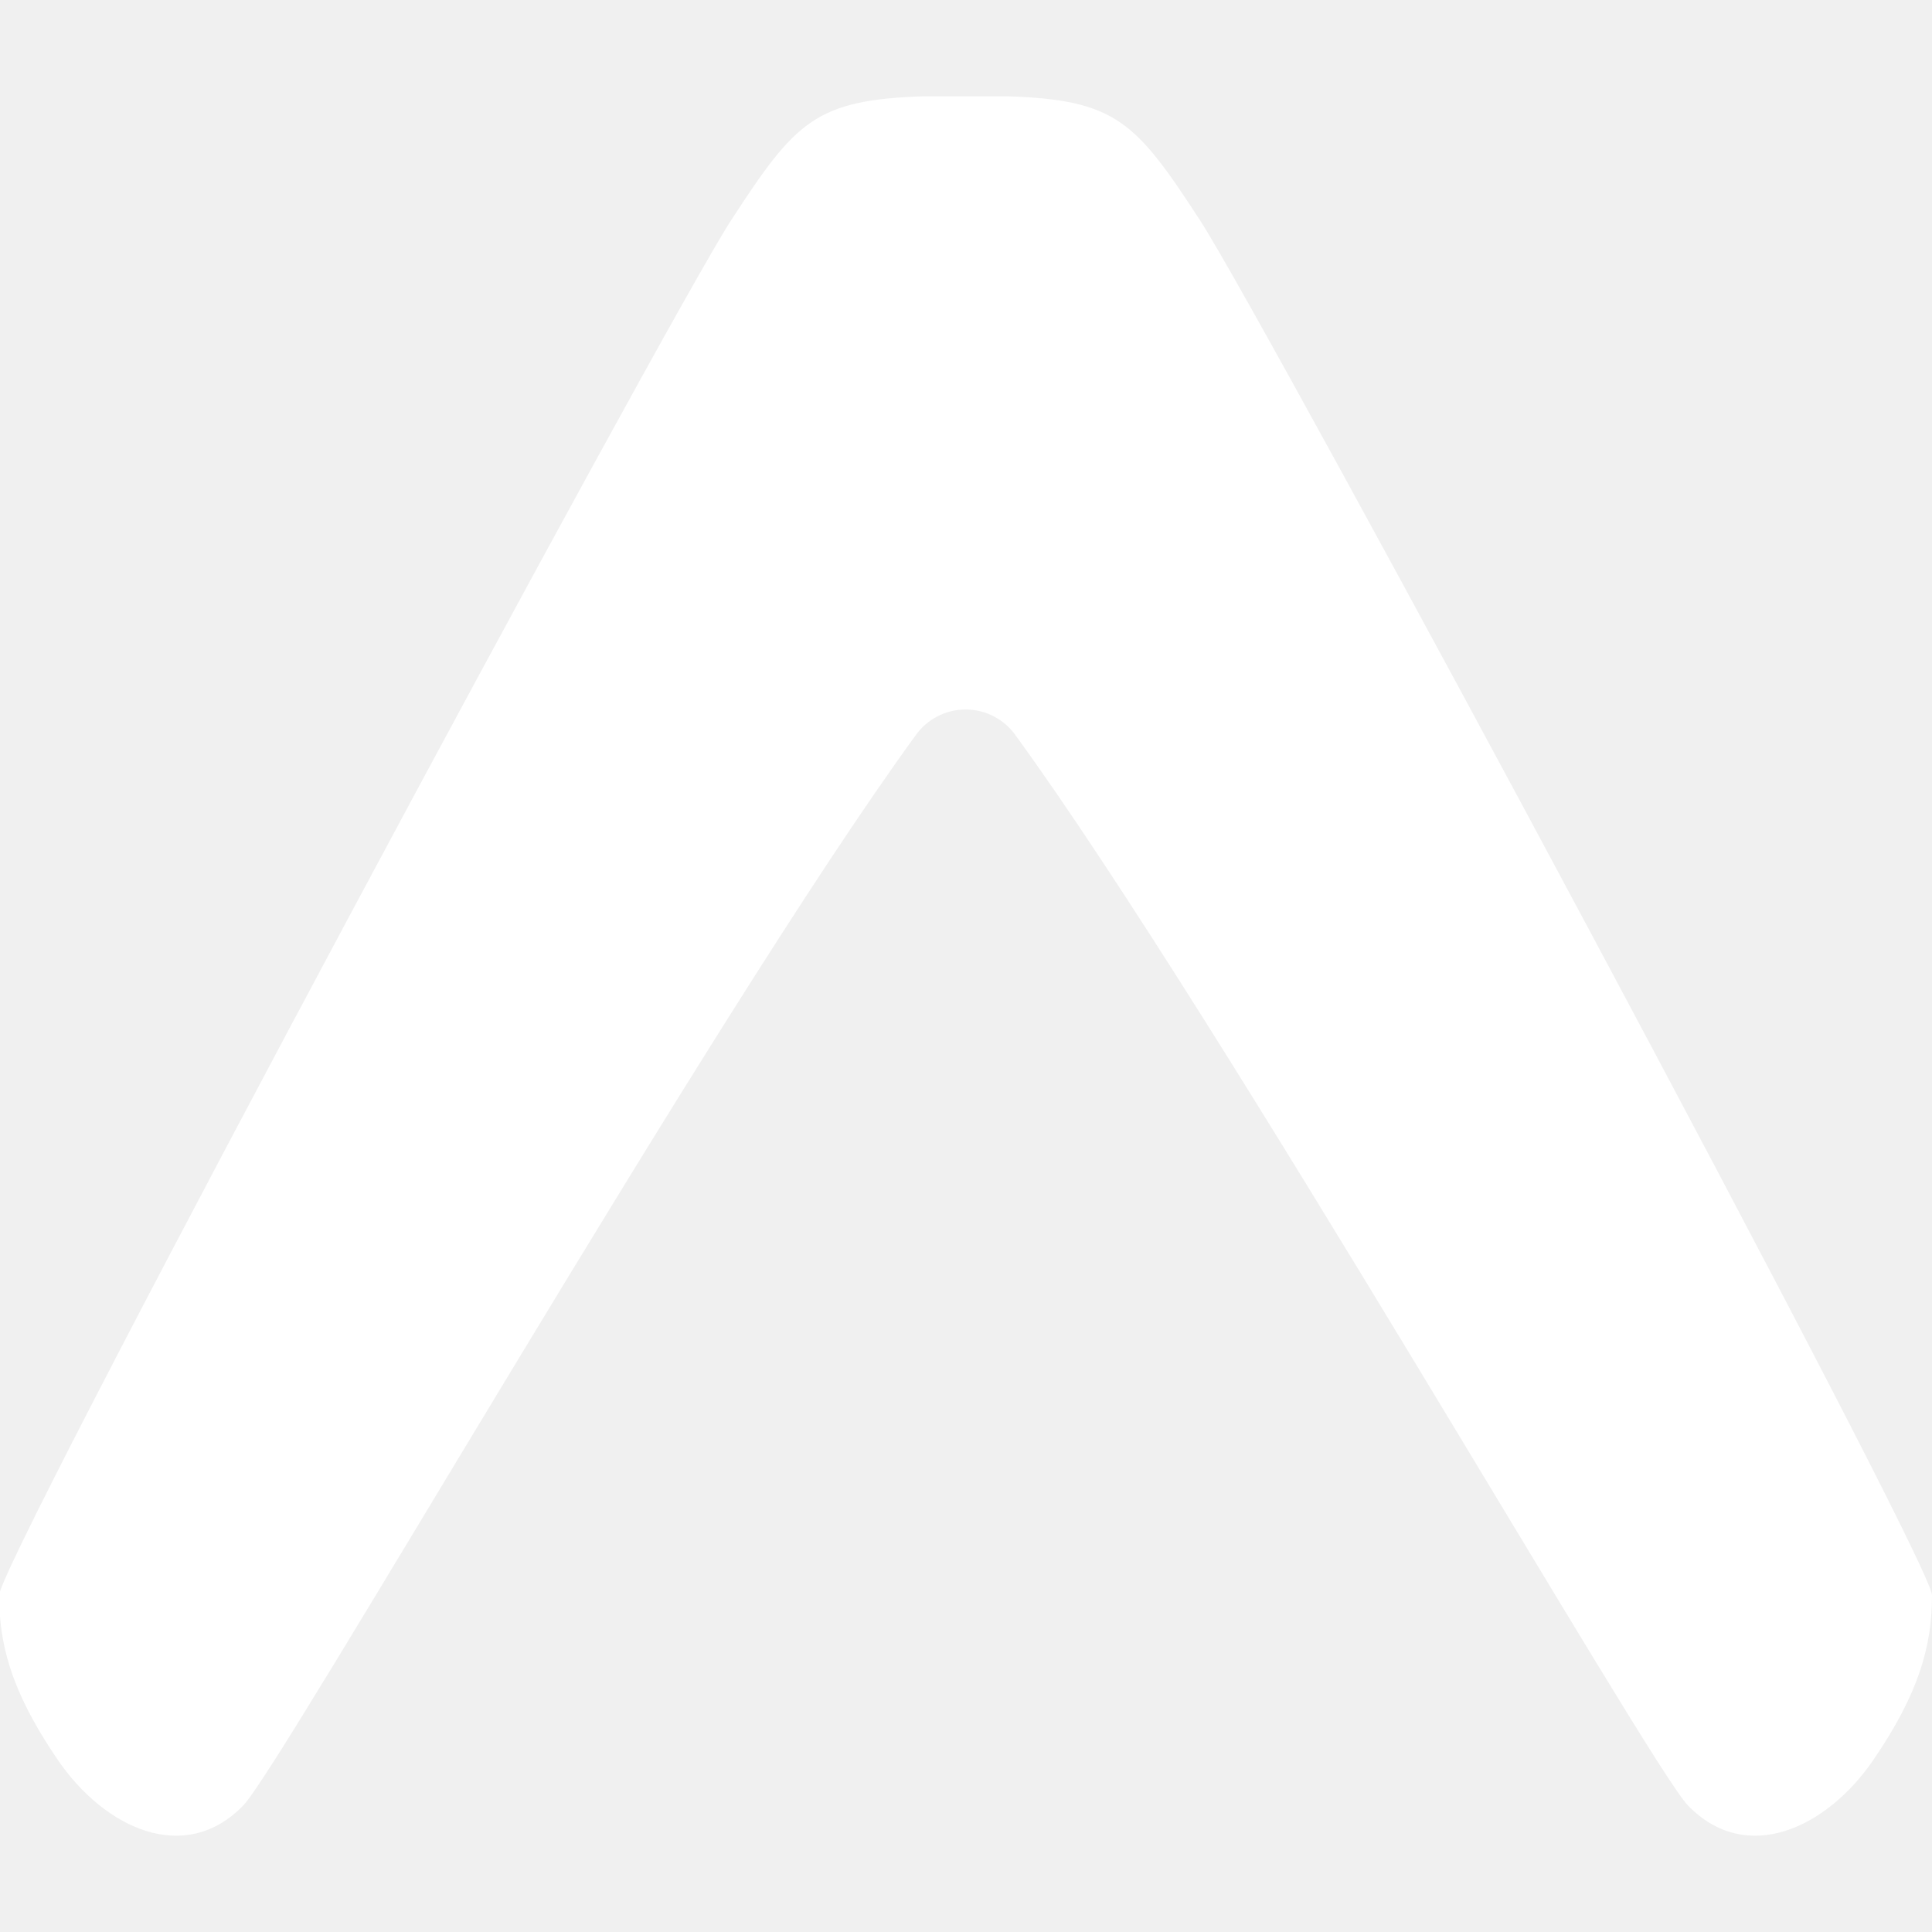
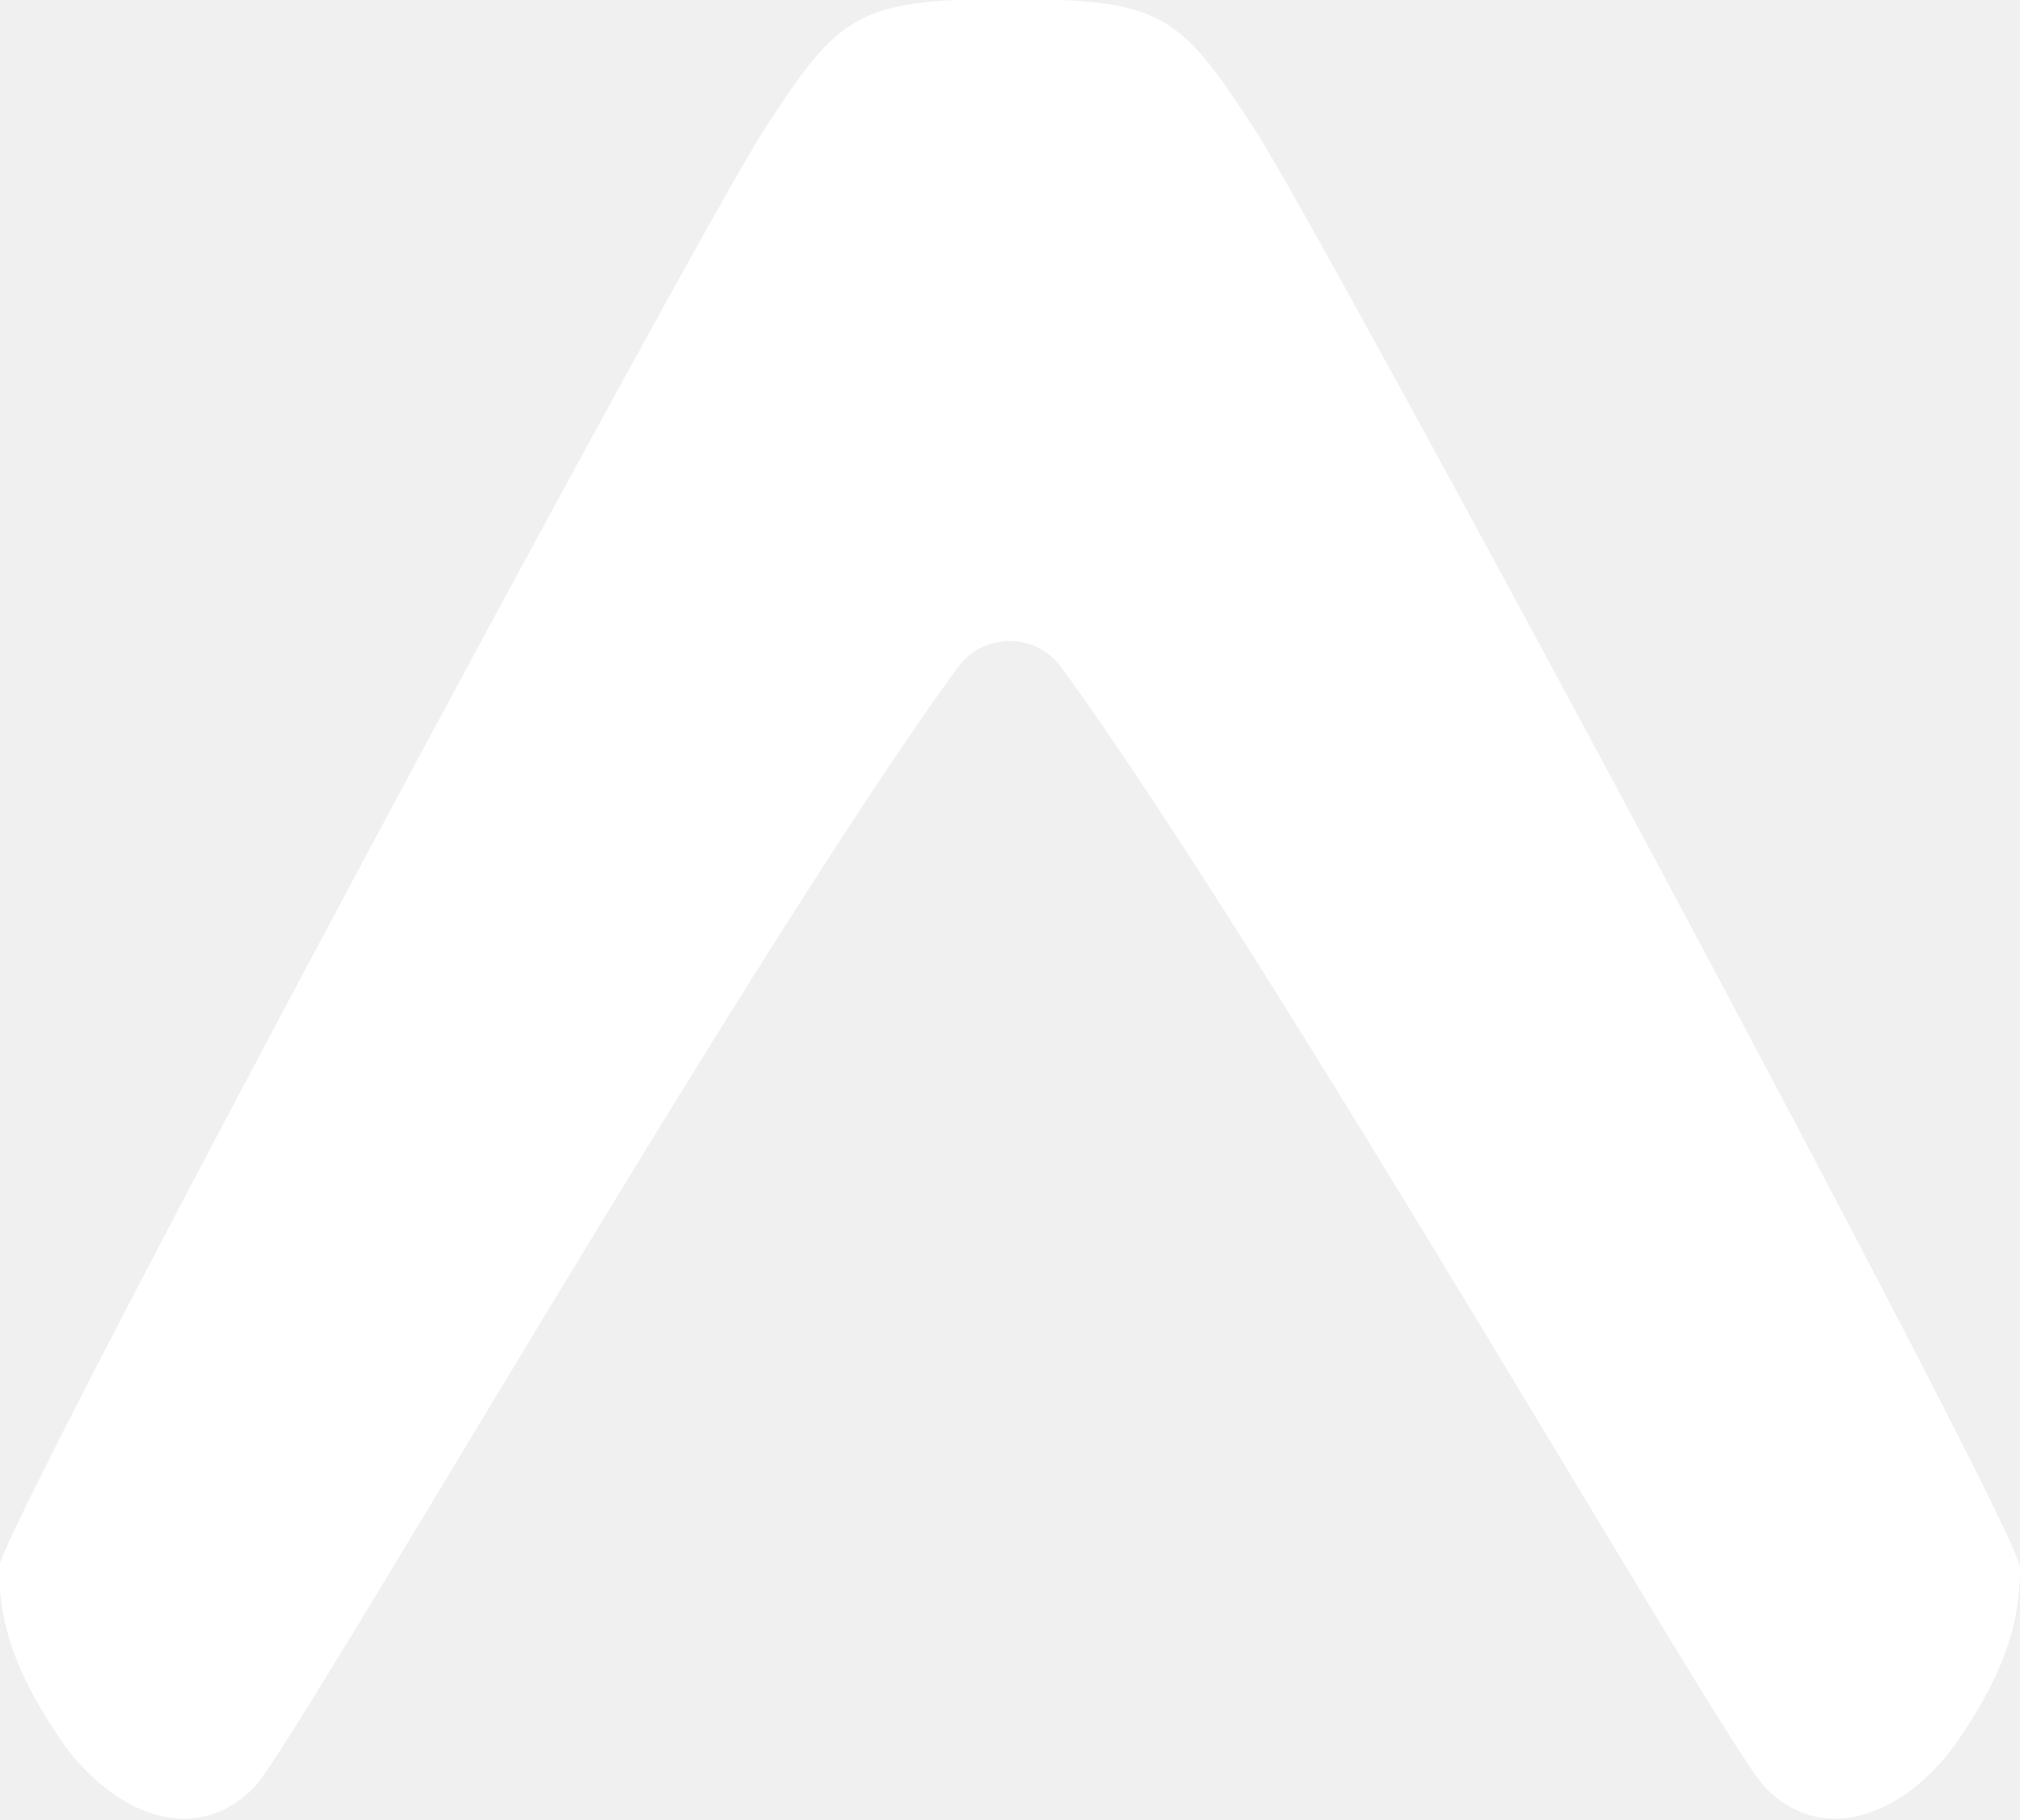
- <svg xmlns="http://www.w3.org/2000/svg" role="img" viewBox="0 0 24 24">
+ <svg xmlns="http://www.w3.org/2000/svg" role="img" viewBox="0.00 1.20 24.00 21.61">
  <path fill="#ffffff" d="M0 20.084c.043.53.23 1.063.718 1.778.58.849 1.576 1.315 2.303.567.49-.505 5.794-9.776 8.35-13.29a.761.761 0 011.248 0c2.556 3.514 7.86 12.785 8.35 13.29.727.748 1.723.282 2.303-.567.57-.835.728-1.42.728-2.046 0-.426-8.26-15.798-9.092-17.078-.8-1.23-1.044-1.498-2.397-1.542h-1.032c-1.353.044-1.597.311-2.398 1.542C8.267 3.991.33 18.758 0 19.77Z" />
</svg>
